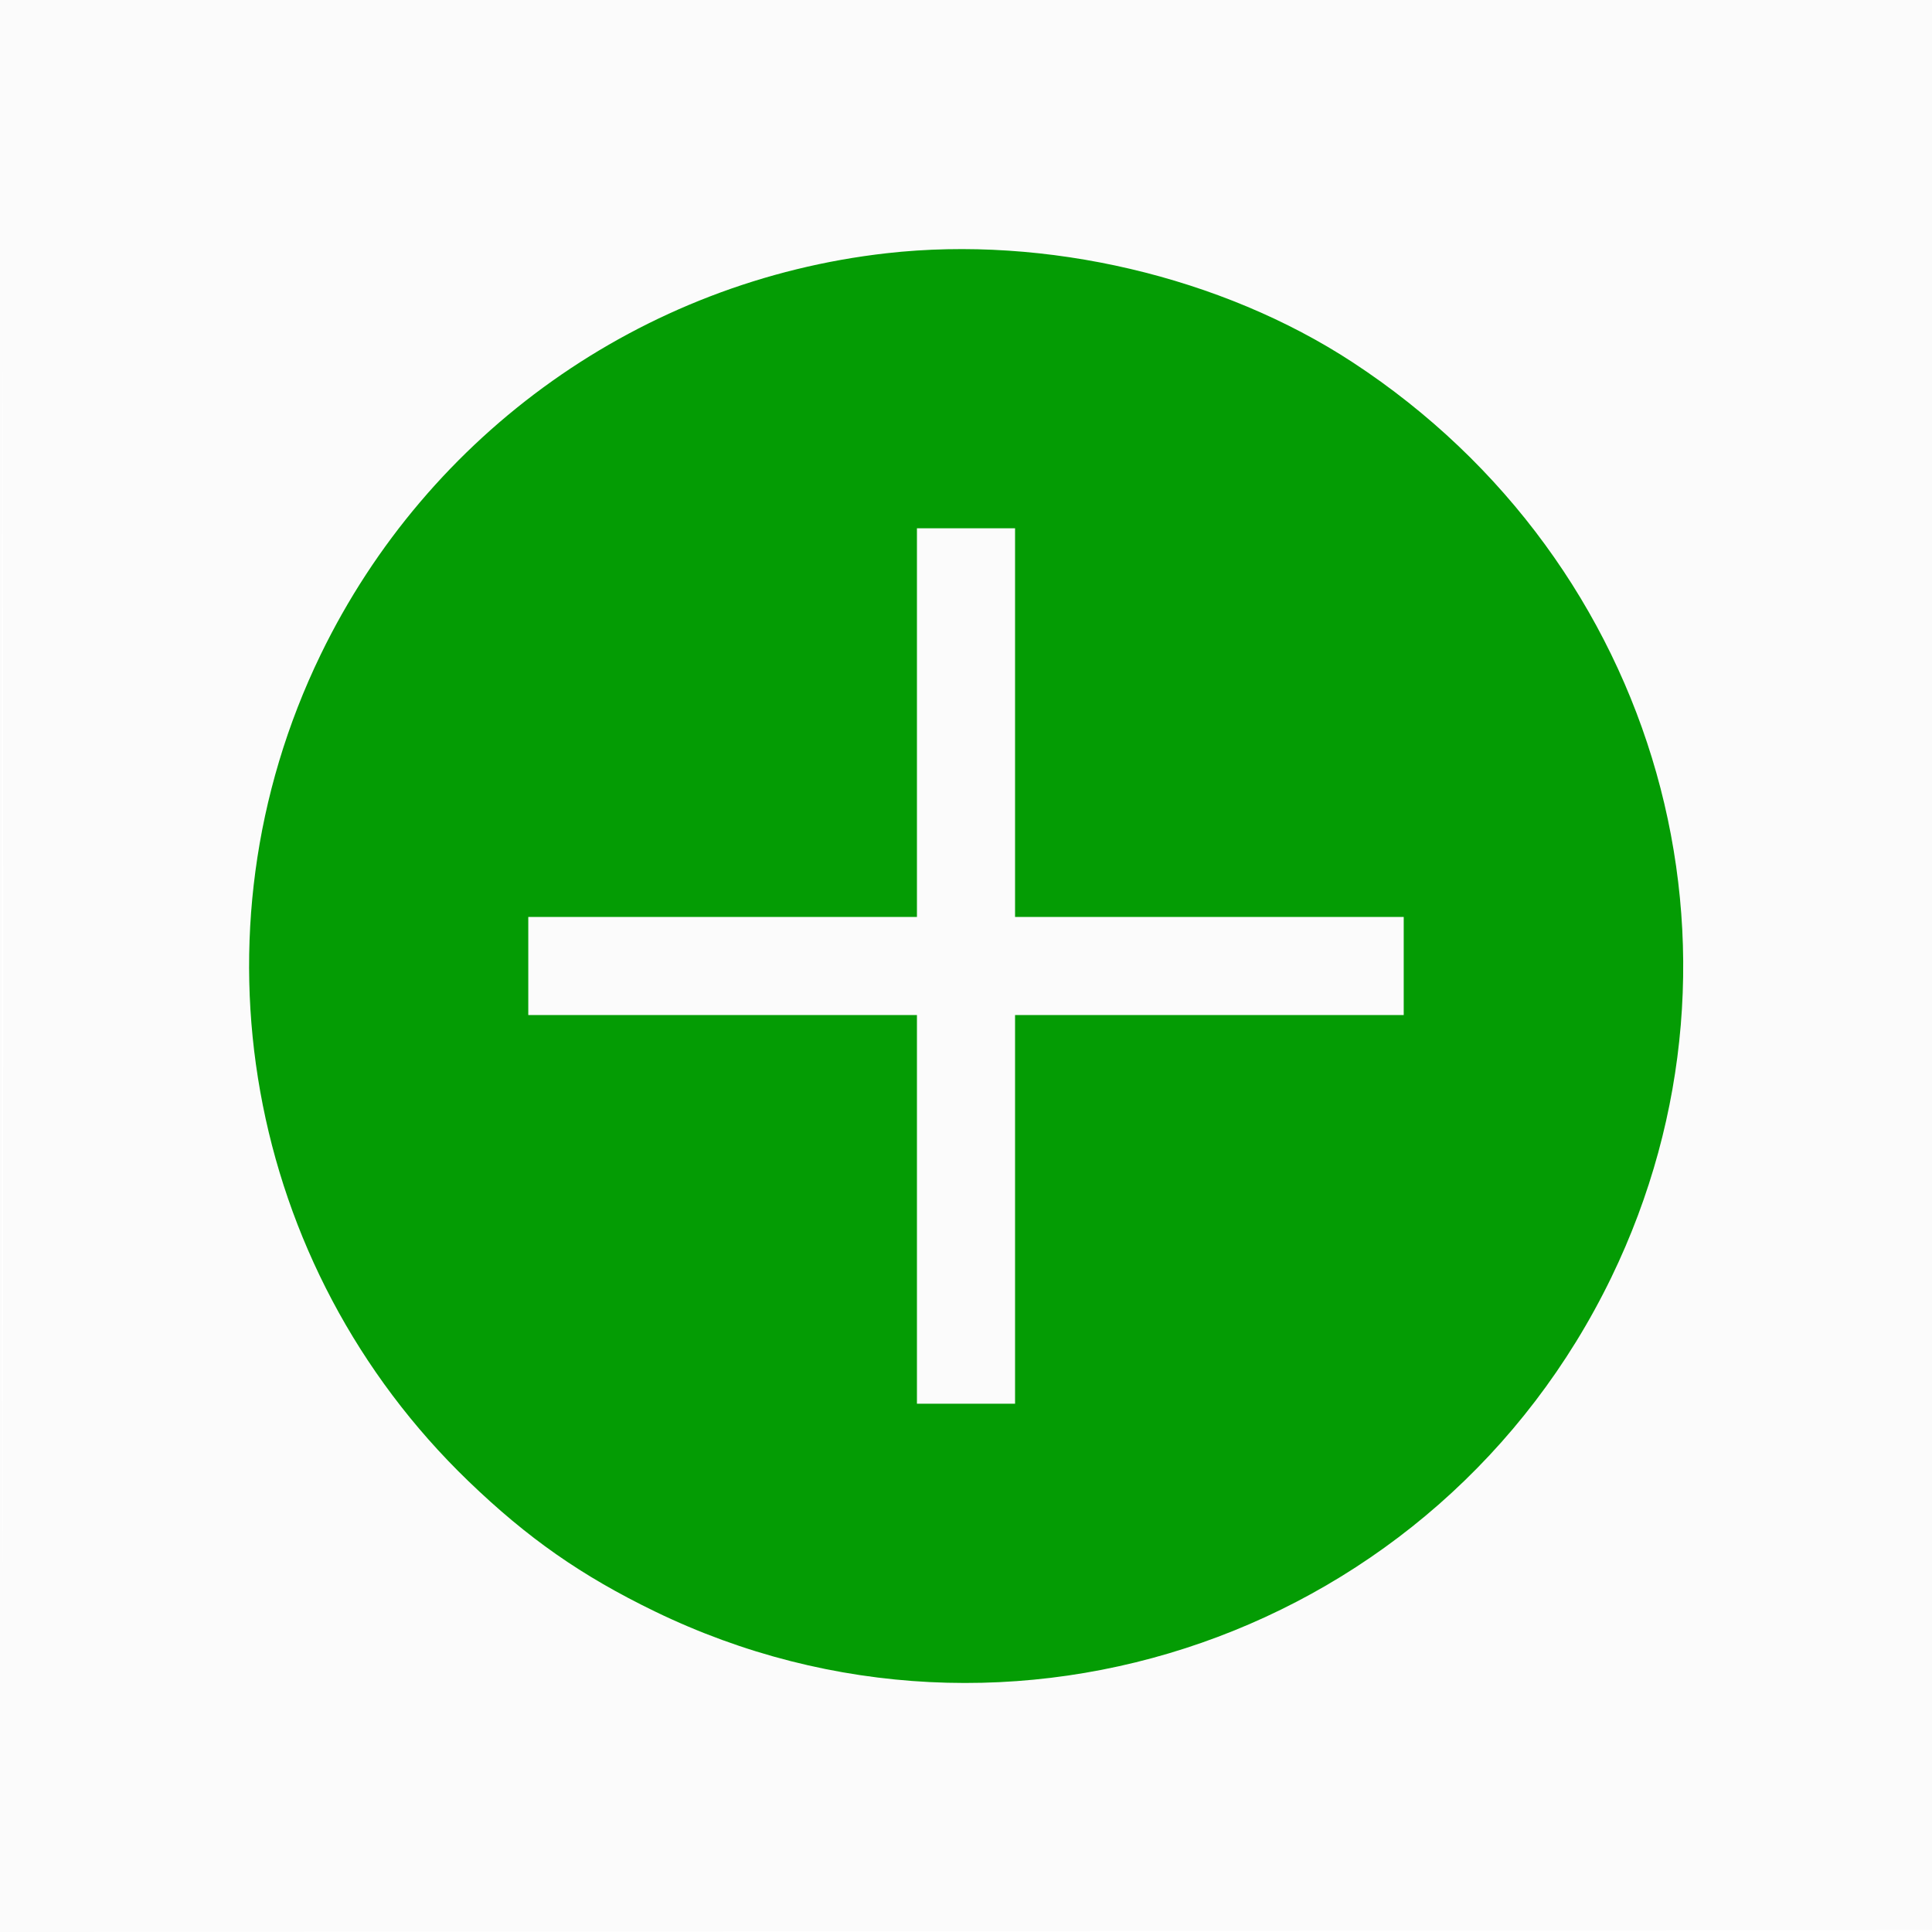
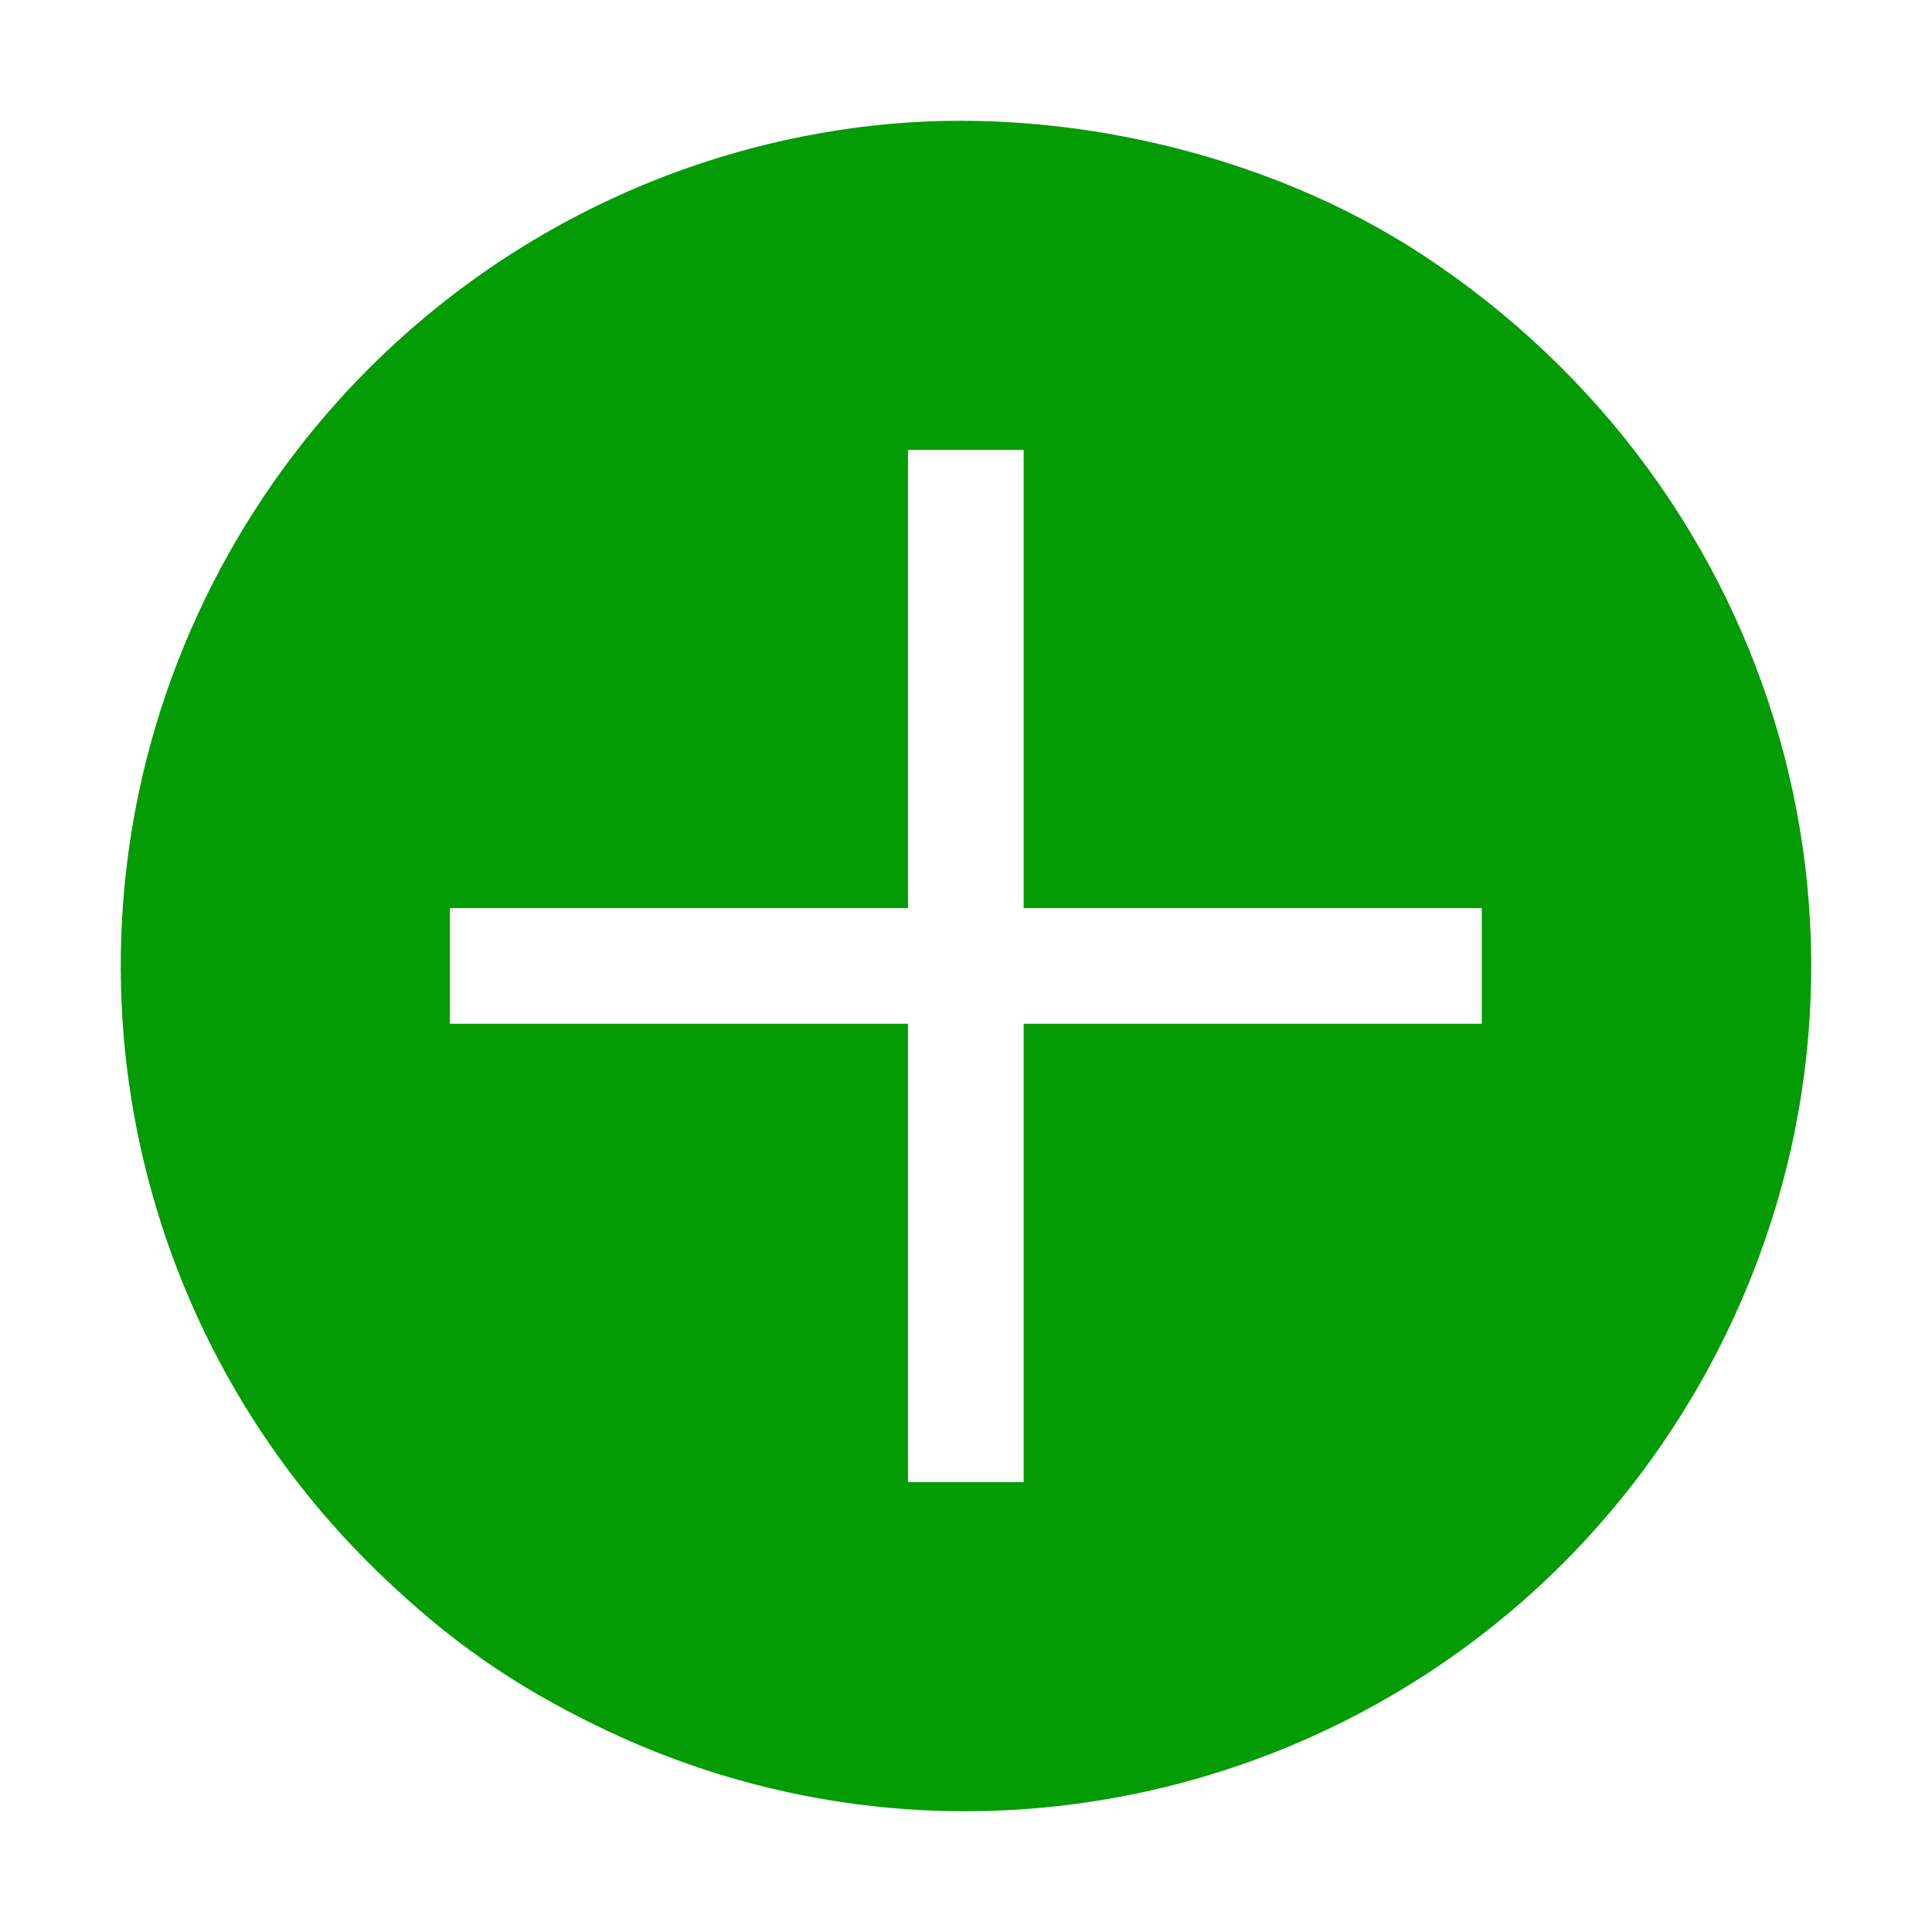
- <svg xmlns="http://www.w3.org/2000/svg" width="512" height="512" viewBox="0 0 512 512" version="1.1">
-   <path d="M 0 256.002 L 0 512.004 256.250 511.752 L 512.500 511.500 512.752 255.750 L 513.004 0 256.502 0 L 0 0 0 256.002 M 0.492 256.500 C 0.492 397.300, 0.608 454.751, 0.750 384.170 C 0.892 313.588, 0.892 198.388, 0.750 128.170 C 0.608 57.951, 0.492 115.700, 0.492 256.500 M 235 67.105 C 170.153 74.419, 113.523 114.578, 84.968 173.500 C 49.219 247.266, 65.007 335.548, 124.136 392.523 C 139.821 407.636, 154.090 417.610, 173.500 427.026 C 267.691 472.720, 381.192 433.089, 427.032 338.500 C 468.890 252.128, 439.831 149.318, 358.500 96.036 C 323.763 73.280, 277.125 62.354, 235 67.105 M 243 191.500 L 243 243 191.500 243 L 140 243 140 256 L 140 269 191.500 269 L 243 269 243 320.500 L 243 372 256 372 L 269 372 269 320.500 L 269 269 320.500 269 L 372 269 372 256 L 372 243 320.500 243 L 269 243 269 191.500 L 269 140 256 140 L 243 140 243 191.500" stroke="none" fill="#fbfbfb" fill-rule="evenodd" />
-   <path d="M 235 67.105 C 170.153 74.419, 113.523 114.578, 84.968 173.500 C 49.219 247.266, 65.007 335.548, 124.136 392.523 C 139.821 407.636, 154.090 417.610, 173.500 427.026 C 267.691 472.720, 381.192 433.089, 427.032 338.500 C 468.890 252.128, 439.831 149.318, 358.500 96.036 C 323.763 73.280, 277.125 62.354, 235 67.105 M 243 191.500 L 243 243 191.500 243 L 140 243 140 256 L 140 269 191.500 269 L 243 269 243 320.500 L 243 372 256 372 L 269 372 269 320.500 L 269 269 320.500 269 L 372 269 372 256 L 372 243 320.500 243 L 269 243 269 191.500 L 269 140 256 140 L 243 140 243 191.500" stroke="none" fill="#049c04" fill-rule="evenodd" />
+ <svg xmlns="http://www.w3.org/2000/svg" width="32" height="32" viewBox="0 0 32 32" fill="none">
+   <path fill-rule="evenodd" clip-rule="evenodd" d="M14.45 2.081C9.672 2.62 5.5 5.579 3.396 9.92C0.763 15.356 1.926 21.861 6.282 26.059C7.438 27.173 8.489 27.907 9.919 28.601C16.858 31.968 25.22 29.048 28.597 22.078C31.681 15.714 29.54 8.138 23.548 4.212C20.989 2.536 17.553 1.731 14.45 2.081ZM15.039 11.247V15.041H11.245H7.451V15.999V16.957H11.245H15.039V20.752V24.547H15.997H16.955V20.752V16.957H20.749H24.543V15.999V15.041H20.749H16.955V11.247V7.452H15.997H15.039V11.247Z" fill="#049C04" />
</svg>
